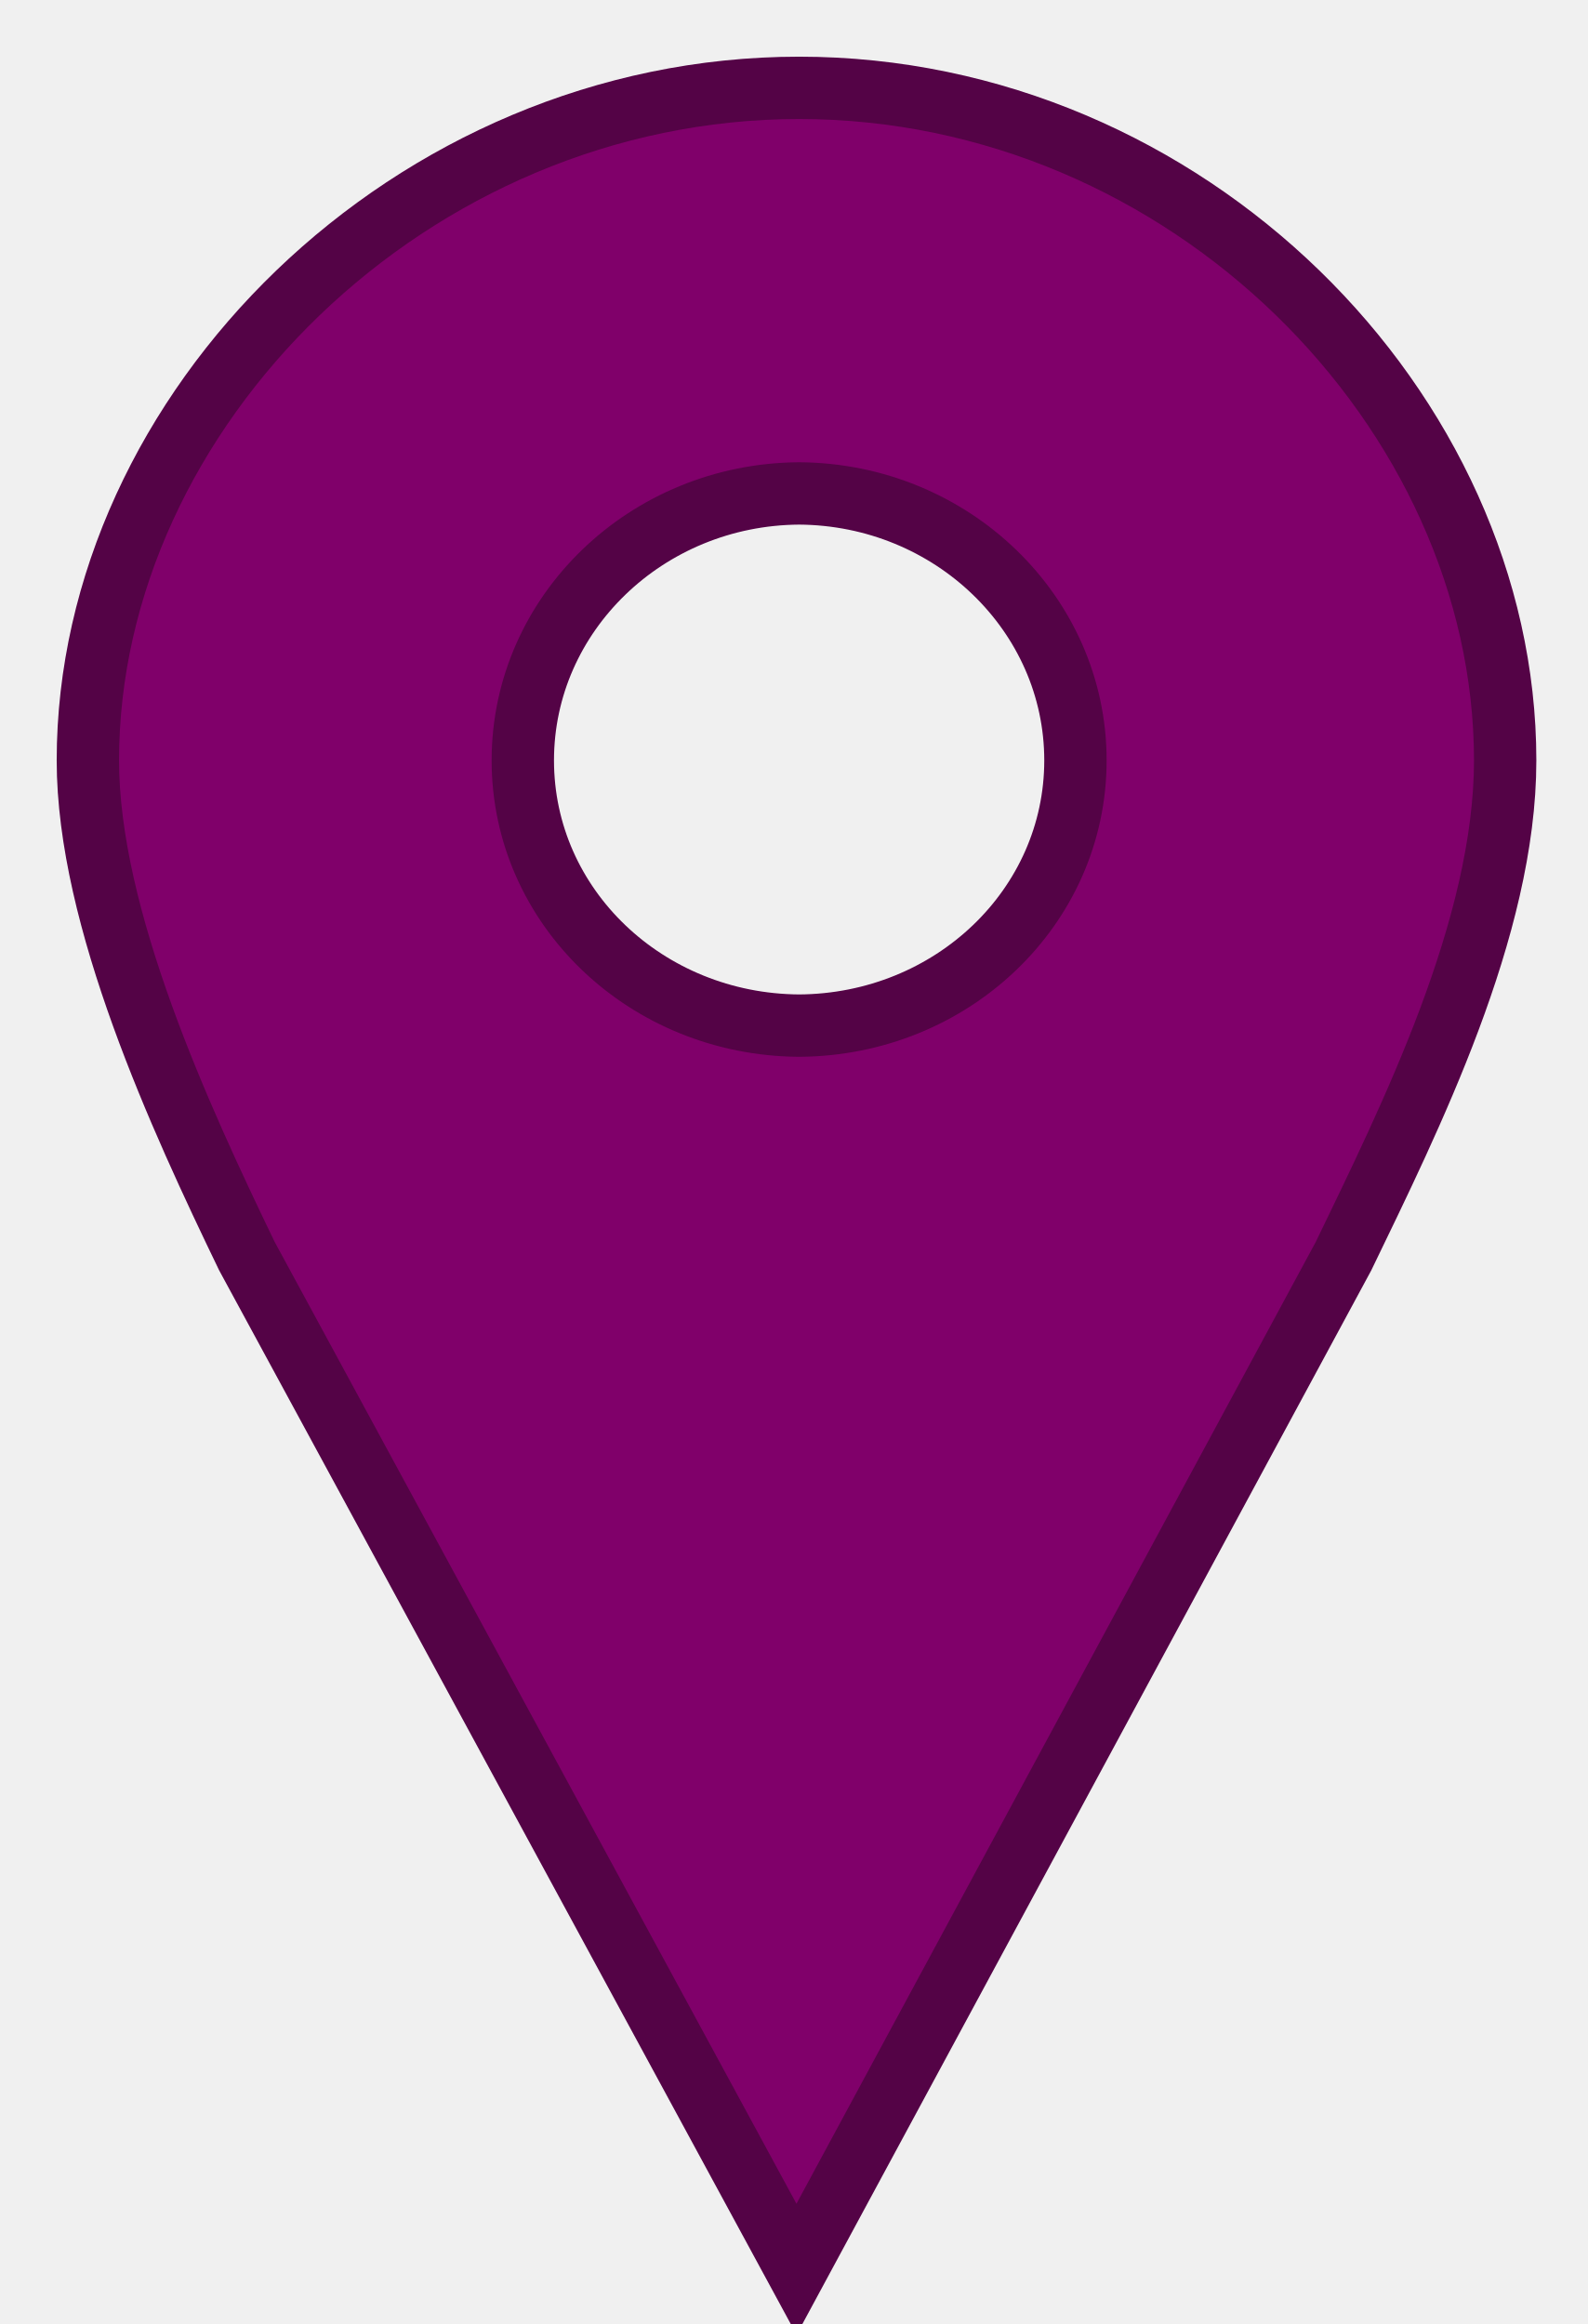
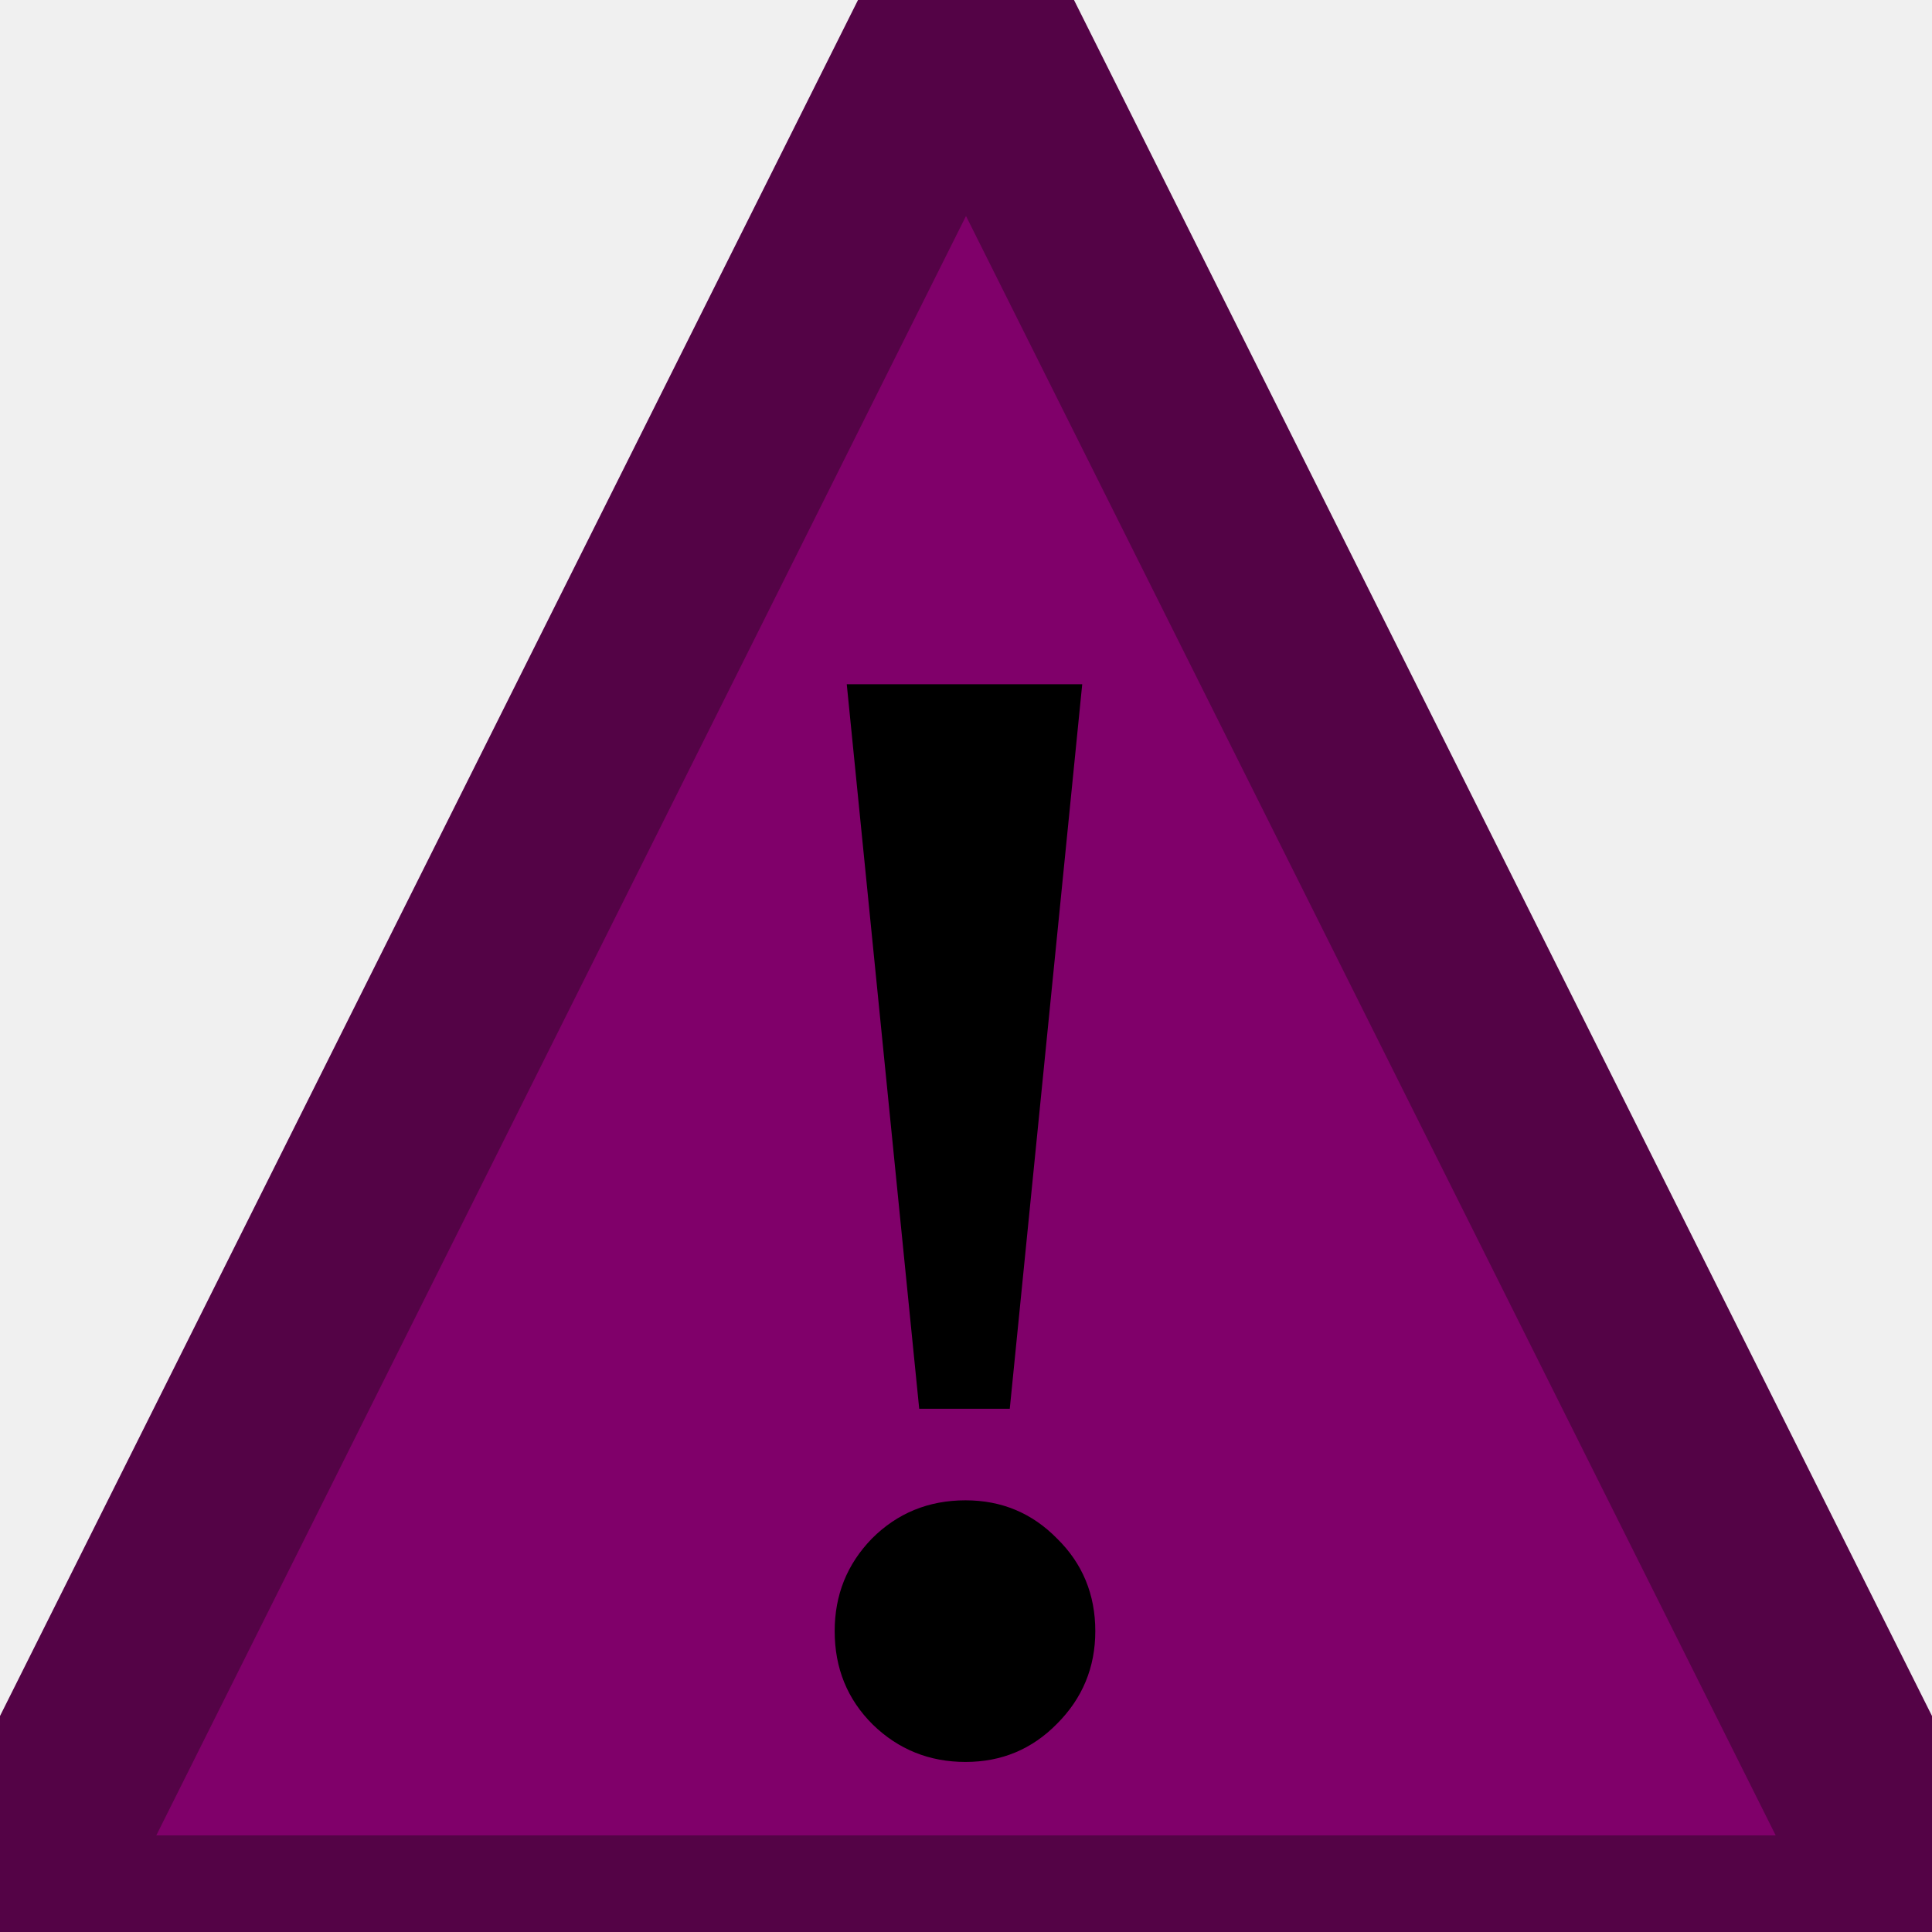
- <svg xmlns="http://www.w3.org/2000/svg" xmlns:xlink="http://www.w3.org/1999/xlink" width="28" height="41">
-   <defs>
-     <linearGradient id="b">
-       <stop stop-color="#540346" offset="0" />
-       <stop stop-color="#540346" offset="1" />
-     </linearGradient>
-     <linearGradient id="a">
-       <stop stop-color="#80006A" offset="0" />
-       <stop stop-color="#80006A" offset="1" />
-     </linearGradient>
-     <linearGradient y2="-0.005" x2="0.498" y1="0.971" x1="0.498" id="c" xlink:href="#a" />
-     <linearGradient y2="-0.005" x2="0.416" y1="0.49" x1="0.416" id="d" xlink:href="#b" />
-   </defs>
-   <g>
-     <rect id="svg_1" fill="#fff" width="12.625" height="14.5" x="411.279" y="508.575" />
-     <path stroke="url(#d)" id="svg_2" stroke-linecap="round" stroke-width="1.1" fill="url(#c)" d="m14.096,1.55c-6.847,0 -12.546,5.691 -12.546,11.866c0,2.778 1.629,6.308 2.806,8.746l9.694,17.872l9.648,-17.872c1.177,-2.438 2.852,-5.791 2.852,-8.746c0,-6.175 -5.607,-11.866 -12.454,-11.866zm0,7.155c2.692,0.017 4.874,2.122 4.874,4.71s-2.182,4.663 -4.874,4.679c-2.692,-0.017 -4.874,-2.09 -4.874,-4.679c0,-2.588 2.182,-4.693 4.874,-4.71z" />
-     <path id="svg_3" fill="none" stroke-opacity="0.122" stroke-linecap="round" stroke-width="1.1" stroke="#fff" d="m347.488,453.719c-5.944,0 -10.938,5.219 -10.938,10.75c0,2.359 1.443,5.832 2.563,8.25l0.031,0.031l8.313,15.969l8.25,-15.969l0.031,-0.031c1.135,-2.448 2.625,-5.706 2.625,-8.25c0,-5.538 -4.931,-10.75 -10.875,-10.75zm0,4.969c3.168,0.021 5.781,2.601 5.781,5.781c0,3.18 -2.613,5.761 -5.781,5.781c-3.168,-0.02 -5.75,-2.61 -5.75,-5.781c0,-3.172 2.582,-5.761 5.75,-5.781z" />
-   </g>
+ <svg xmlns="http://www.w3.org/2000/svg" width="30px" height="30px">
+   <polygon fill="#80006A" stroke="#540346" stroke-width="3px" points="15,0 30,30 0,30" />
+   <text x="50%" y="90%" text-anchor="middle" font-weight="bold" font-size="25px" fill="black">!</text>
</svg>
